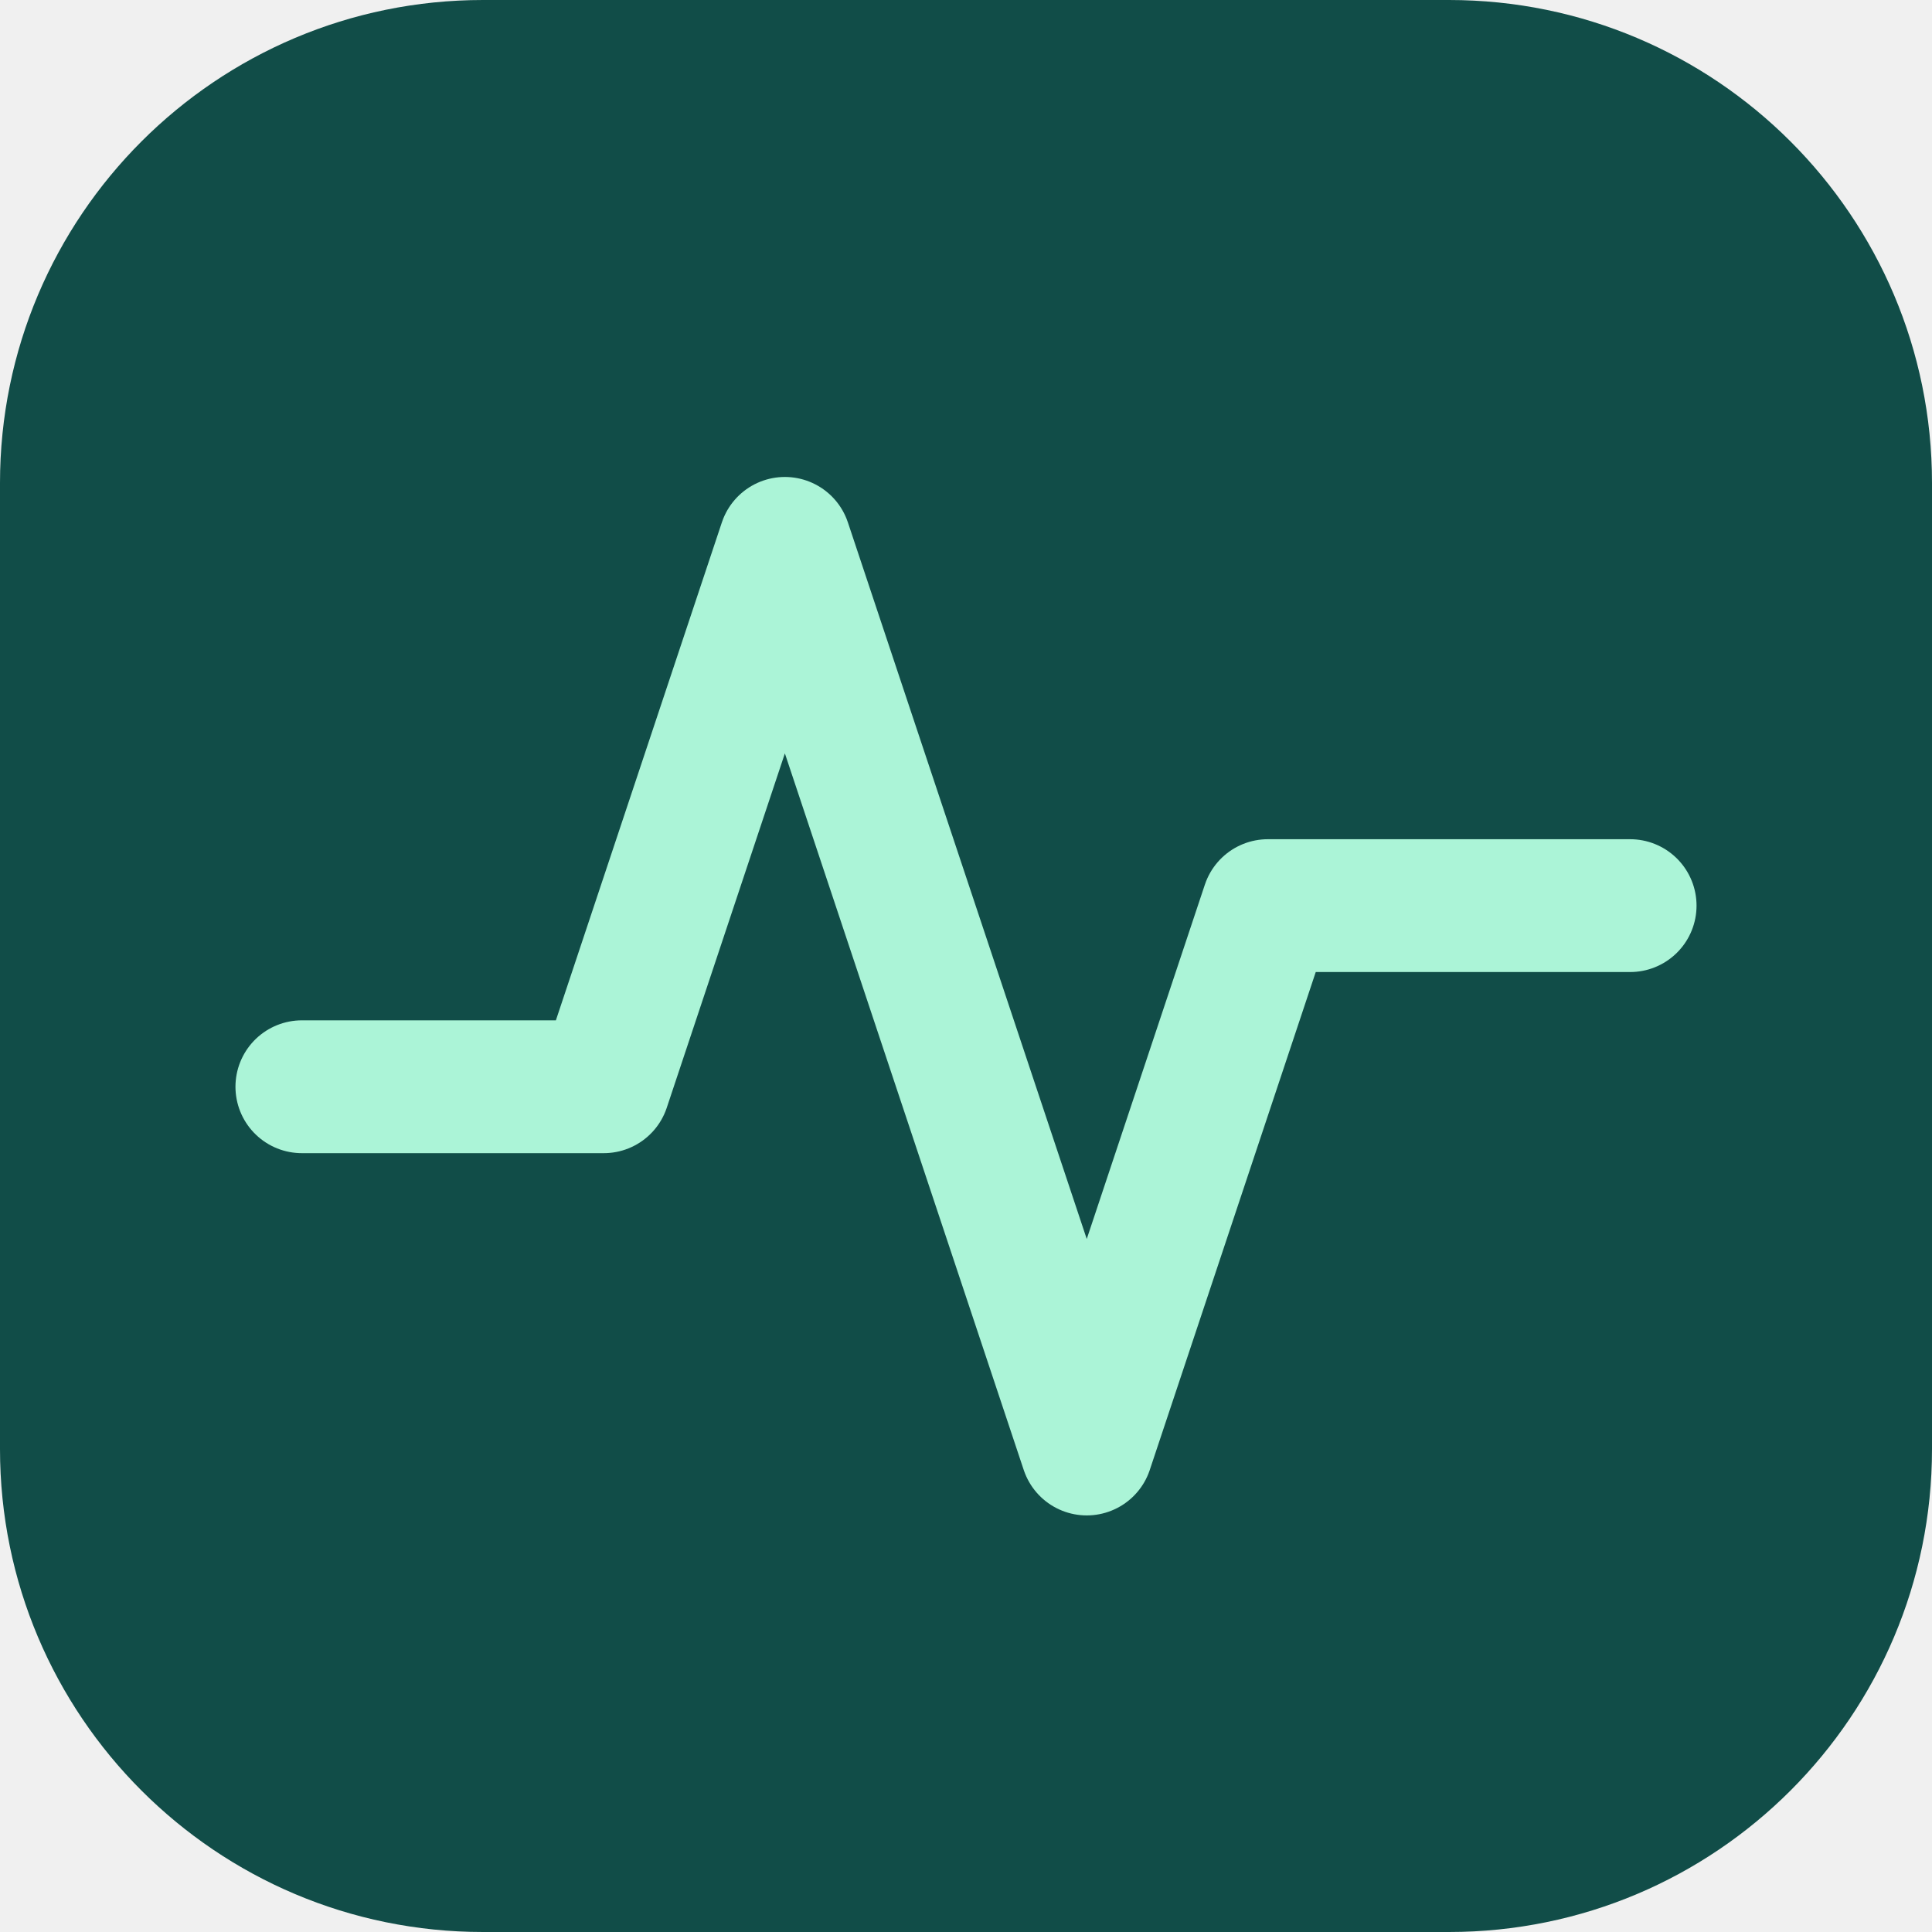
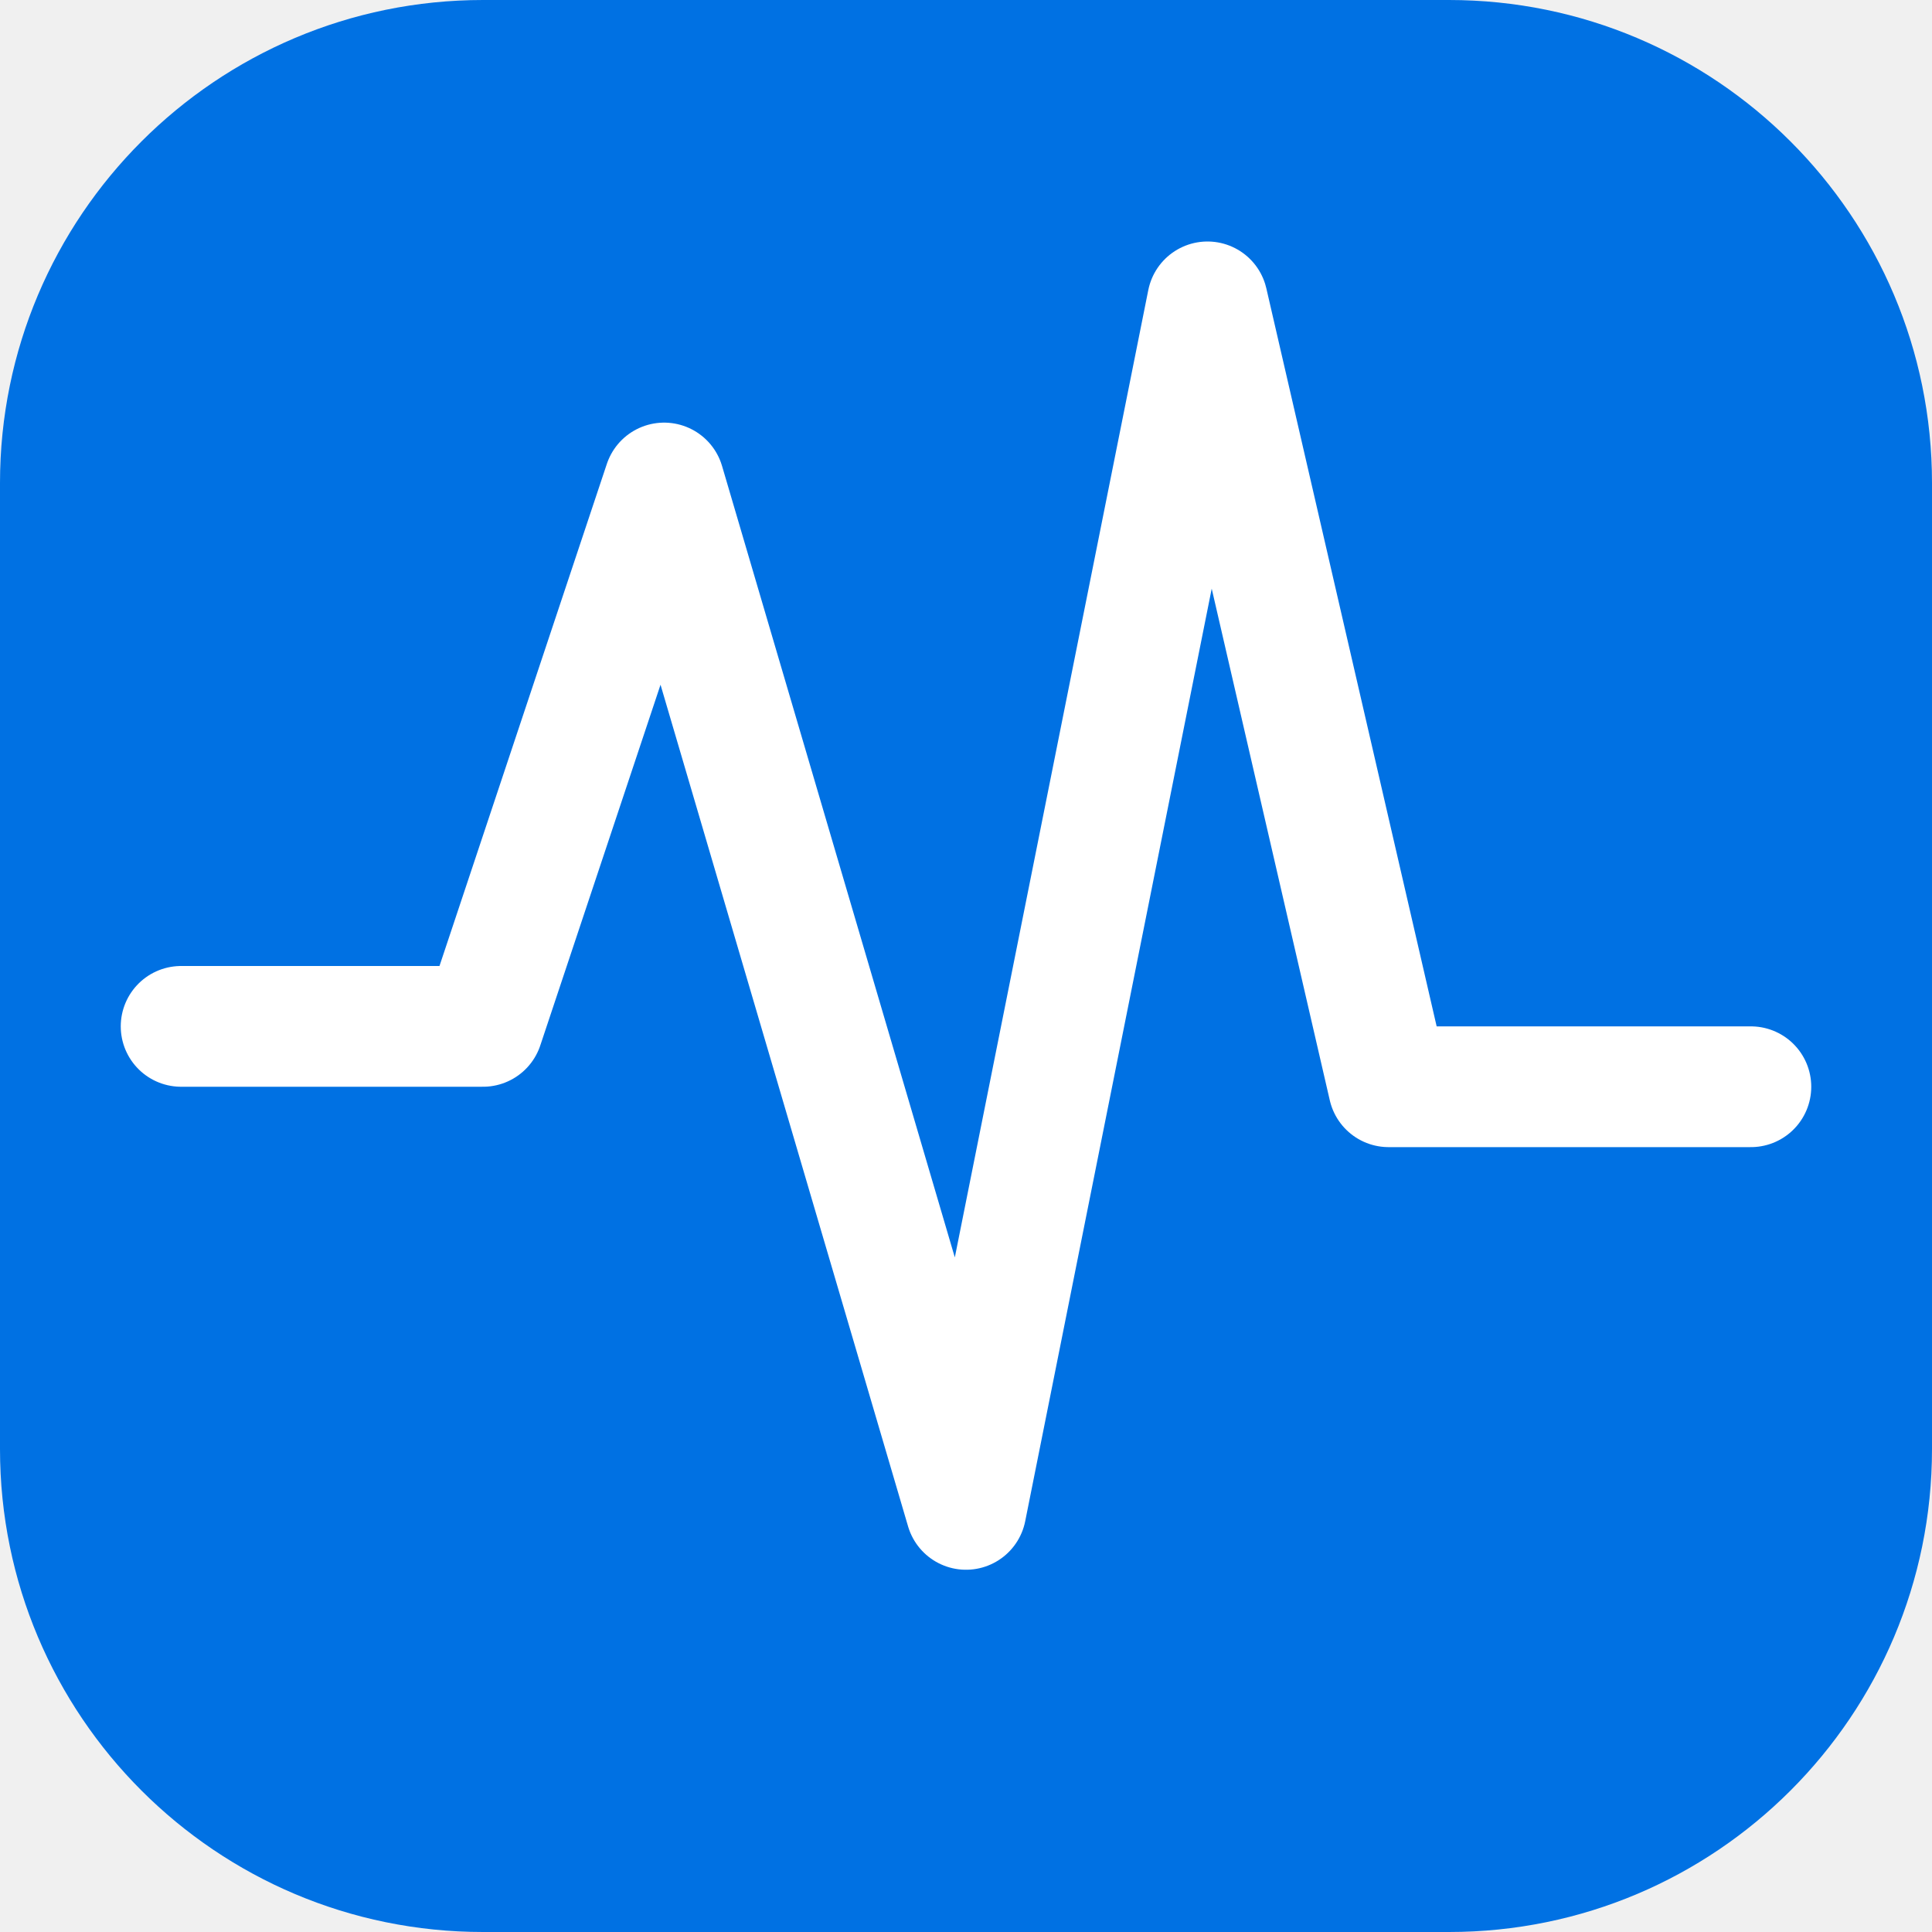
<svg xmlns="http://www.w3.org/2000/svg" viewBox="0 0 32 32">
-   <rect width="32" height="32" rx="8" fill="#114d48" />
-   <path d="M5 18h5l3-9 5 15 3-9h6" fill="none" stroke="#abf4d7" stroke-width="2.2" stroke-linecap="round" stroke-linejoin="round" />
+   <rect width="32" height="32" rx="8" fill="#0071e3" />
+   <path d="M3 17h5l3-9 5 17 4-20 3 13h6" fill="none" stroke="white" stroke-width="2" stroke-linecap="round" stroke-linejoin="round" />
</svg>
